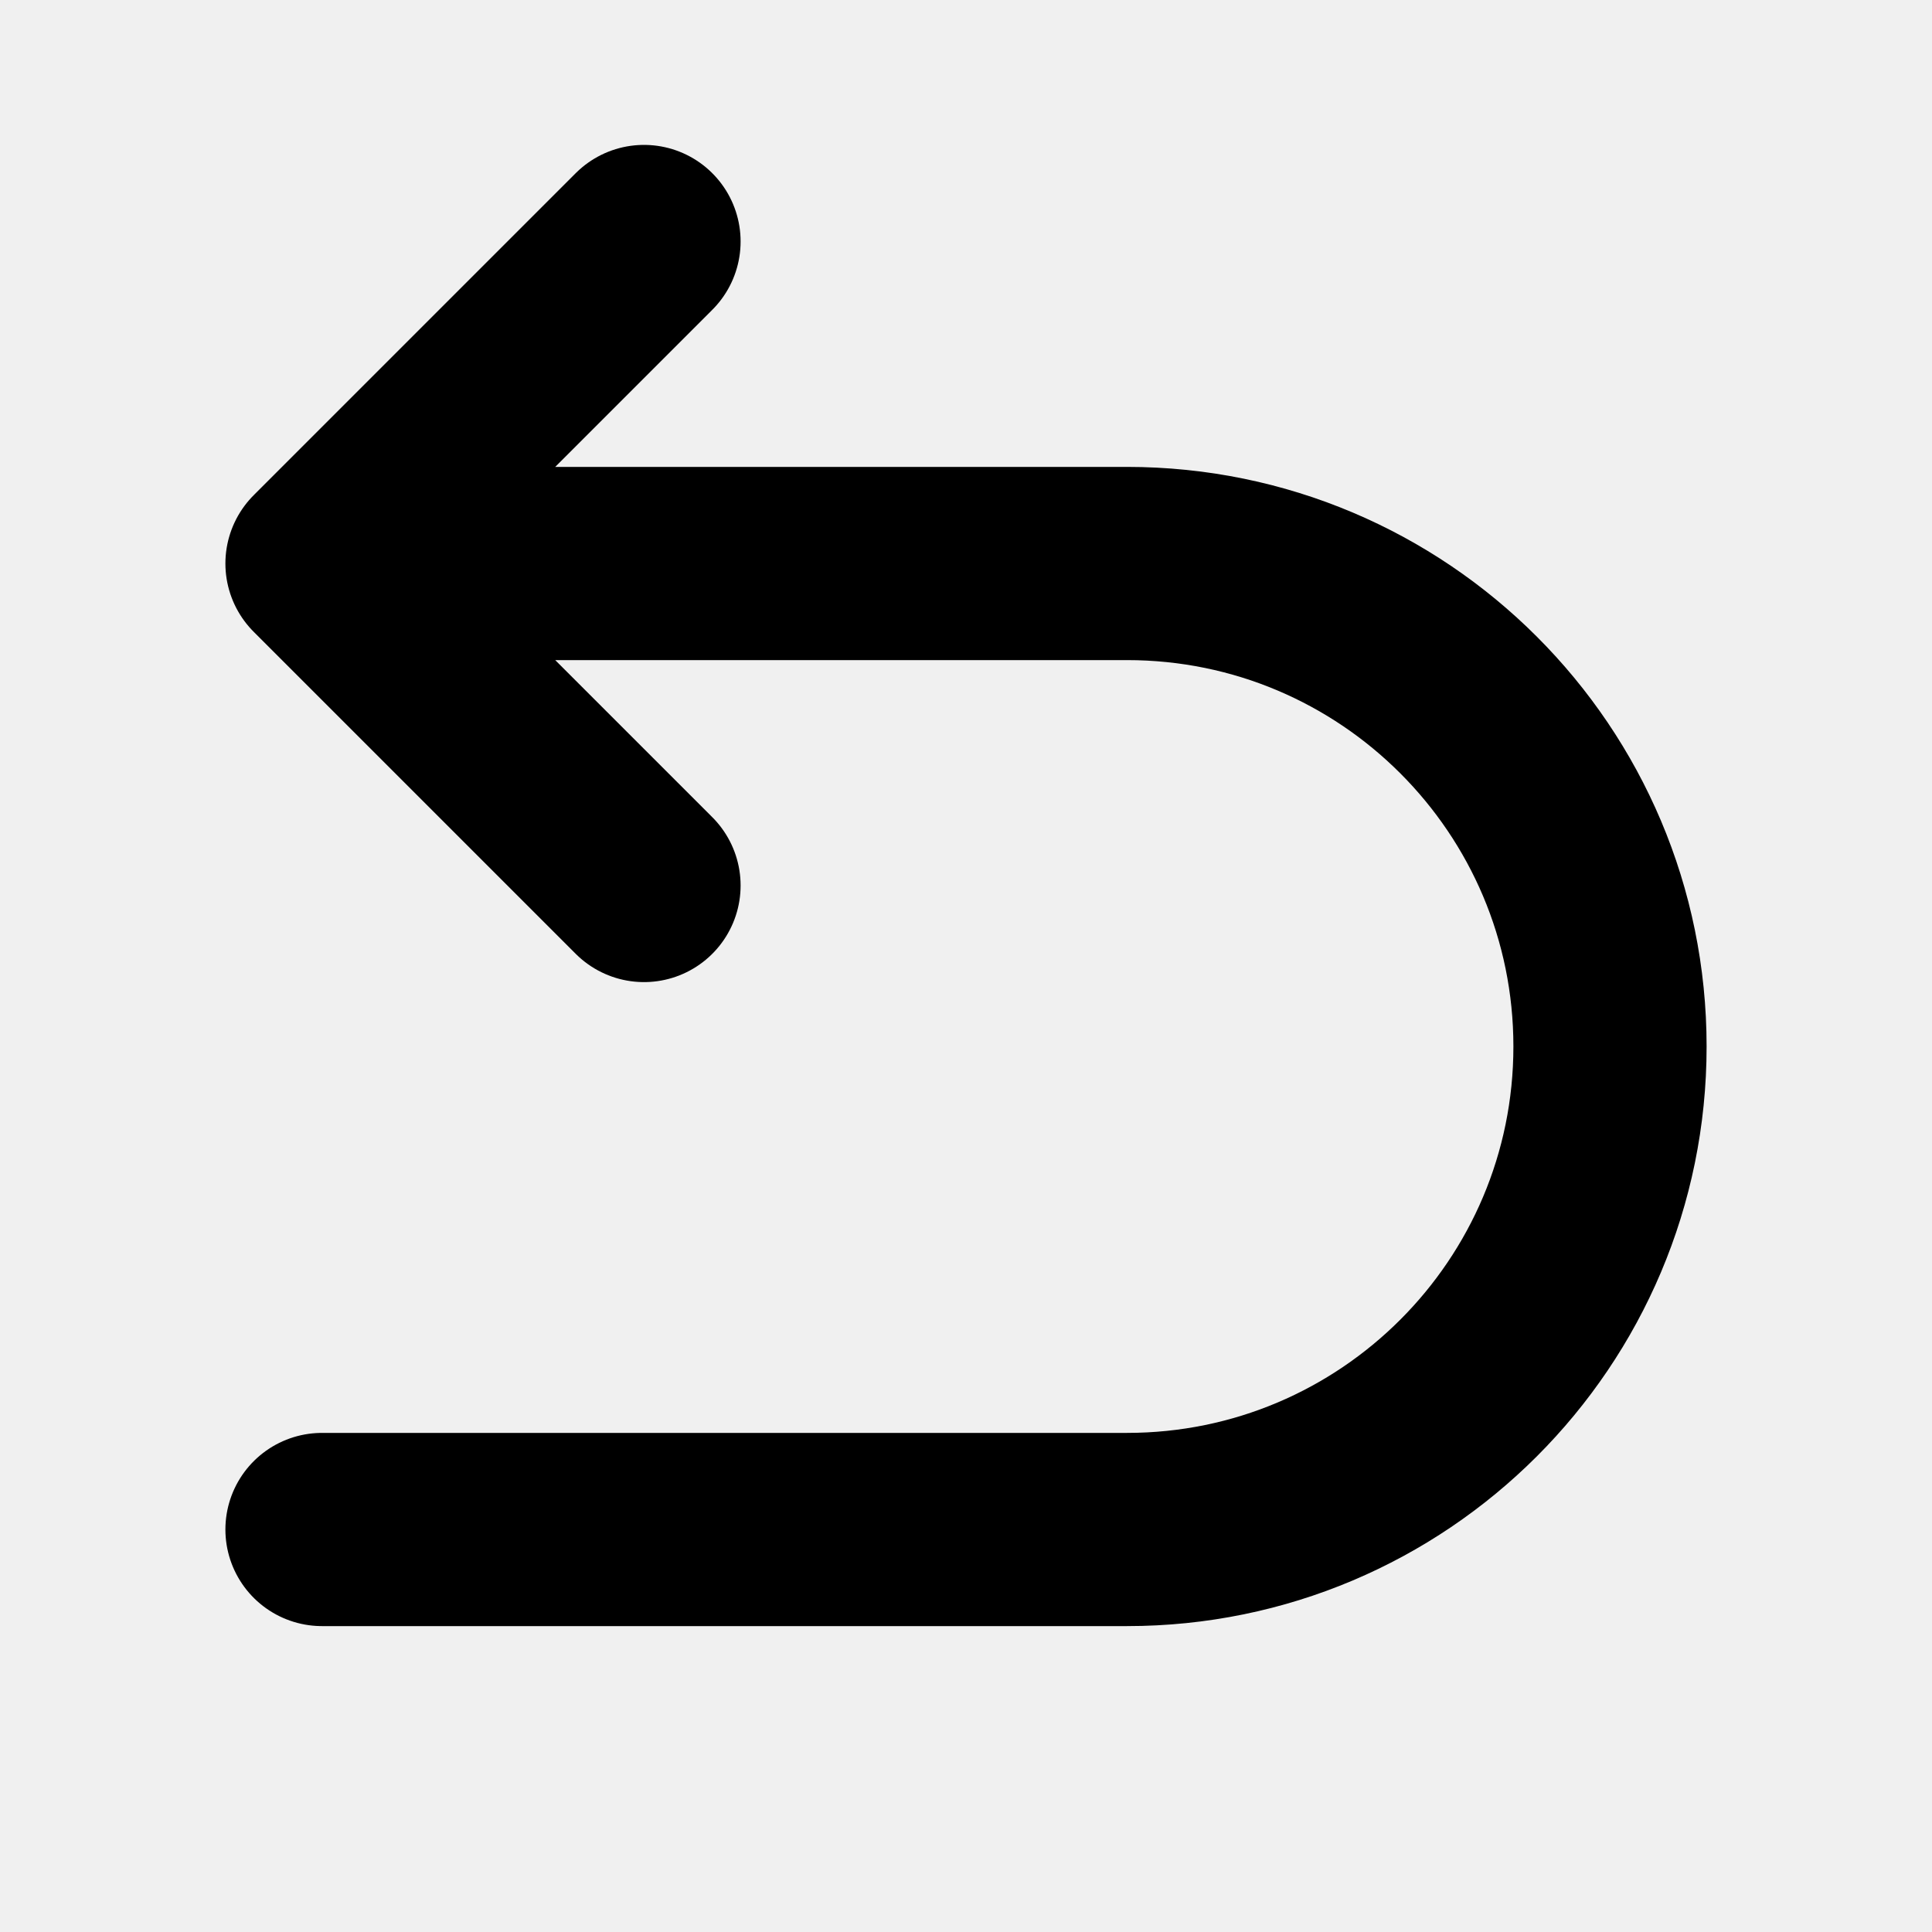
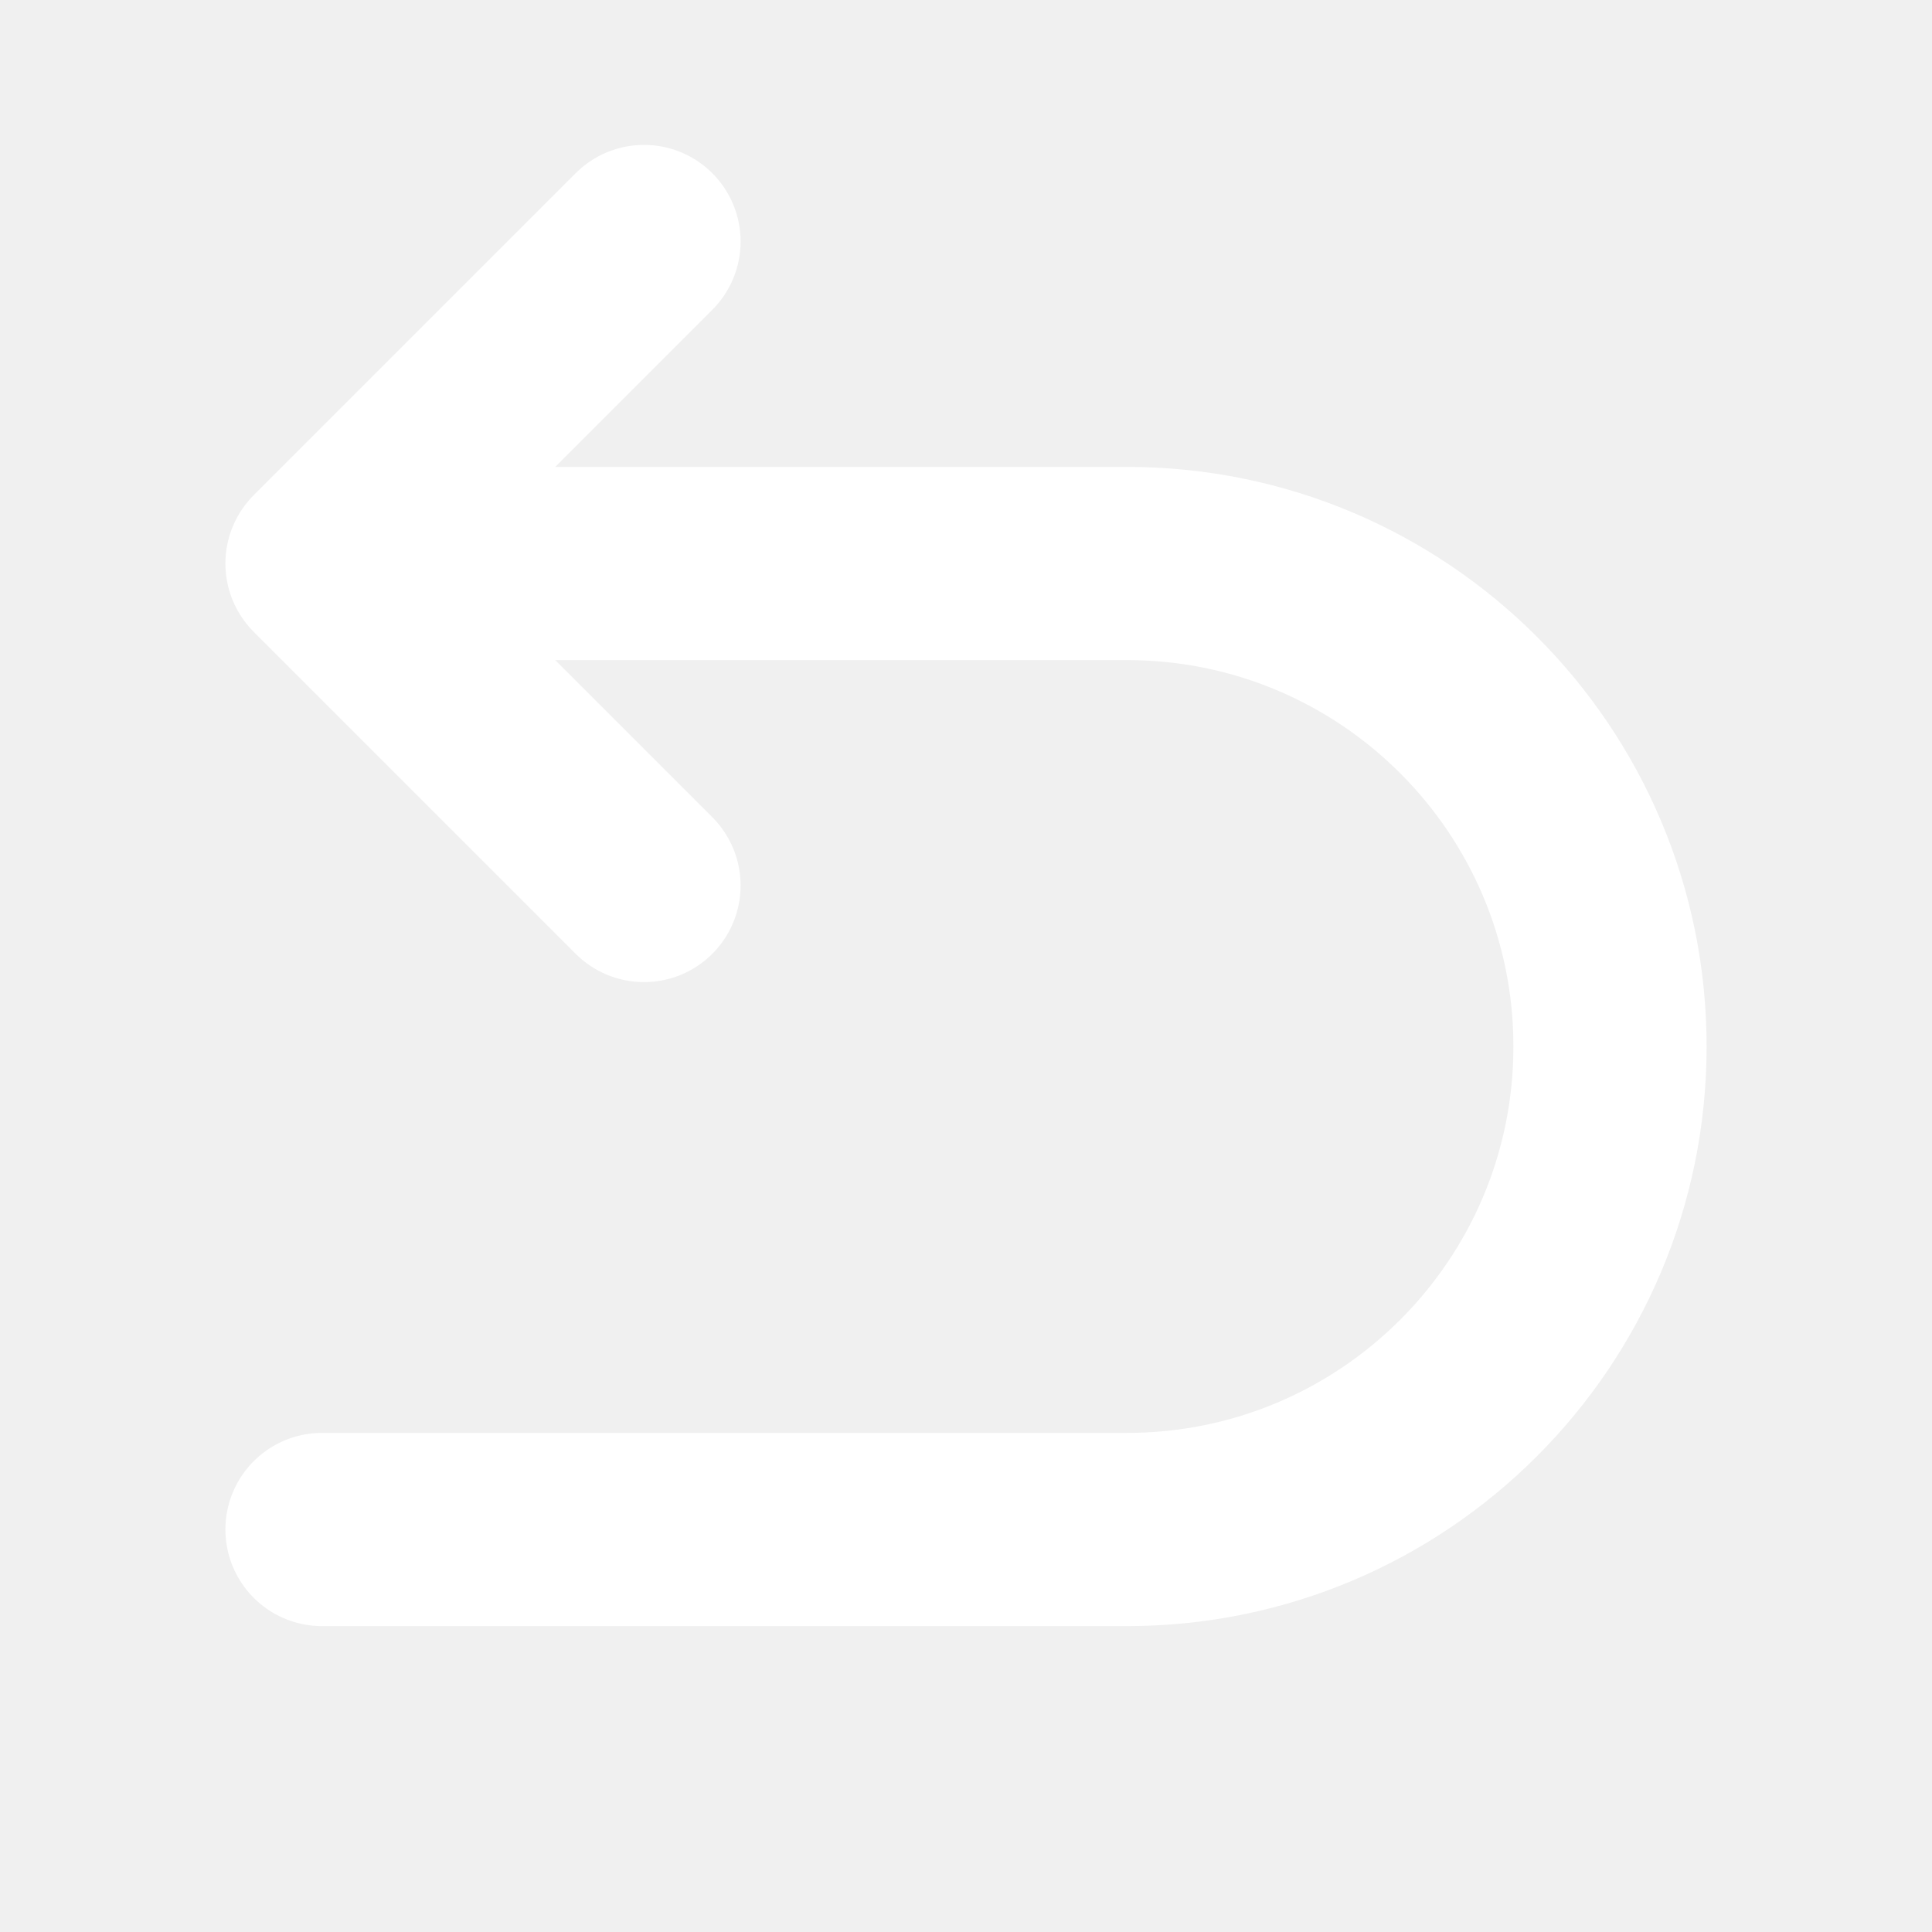
<svg xmlns="http://www.w3.org/2000/svg" width="800px" height="800px" viewBox="0 0 24 24" fill="none" stroke="#ffffff">
  <g id="SVGRepo_bgCarrier" stroke-width="0" />
  <g id="SVGRepo_tracerCarrier" stroke-linecap="round" stroke-linejoin="round" />
  <g id="SVGRepo_iconCarrier">
-     <path d="M4 7H14C17.314 7 20 9.686 20 13C20 16.314 17.314 19 14 19H4M4 7L8 3M4 7L8 11" stroke="#000000" stroke-width="2.4" stroke-linecap="round" stroke-linejoin="round" />
+     <path d="M4 7H14C17.314 7 20 9.686 20 13C20 16.314 17.314 19 14 19H4M4 7L8 3M4 7L8 11" stroke="#ffffff" stroke-width="2.4" stroke-linecap="round" stroke-linejoin="round" />
  </g>
</svg>
